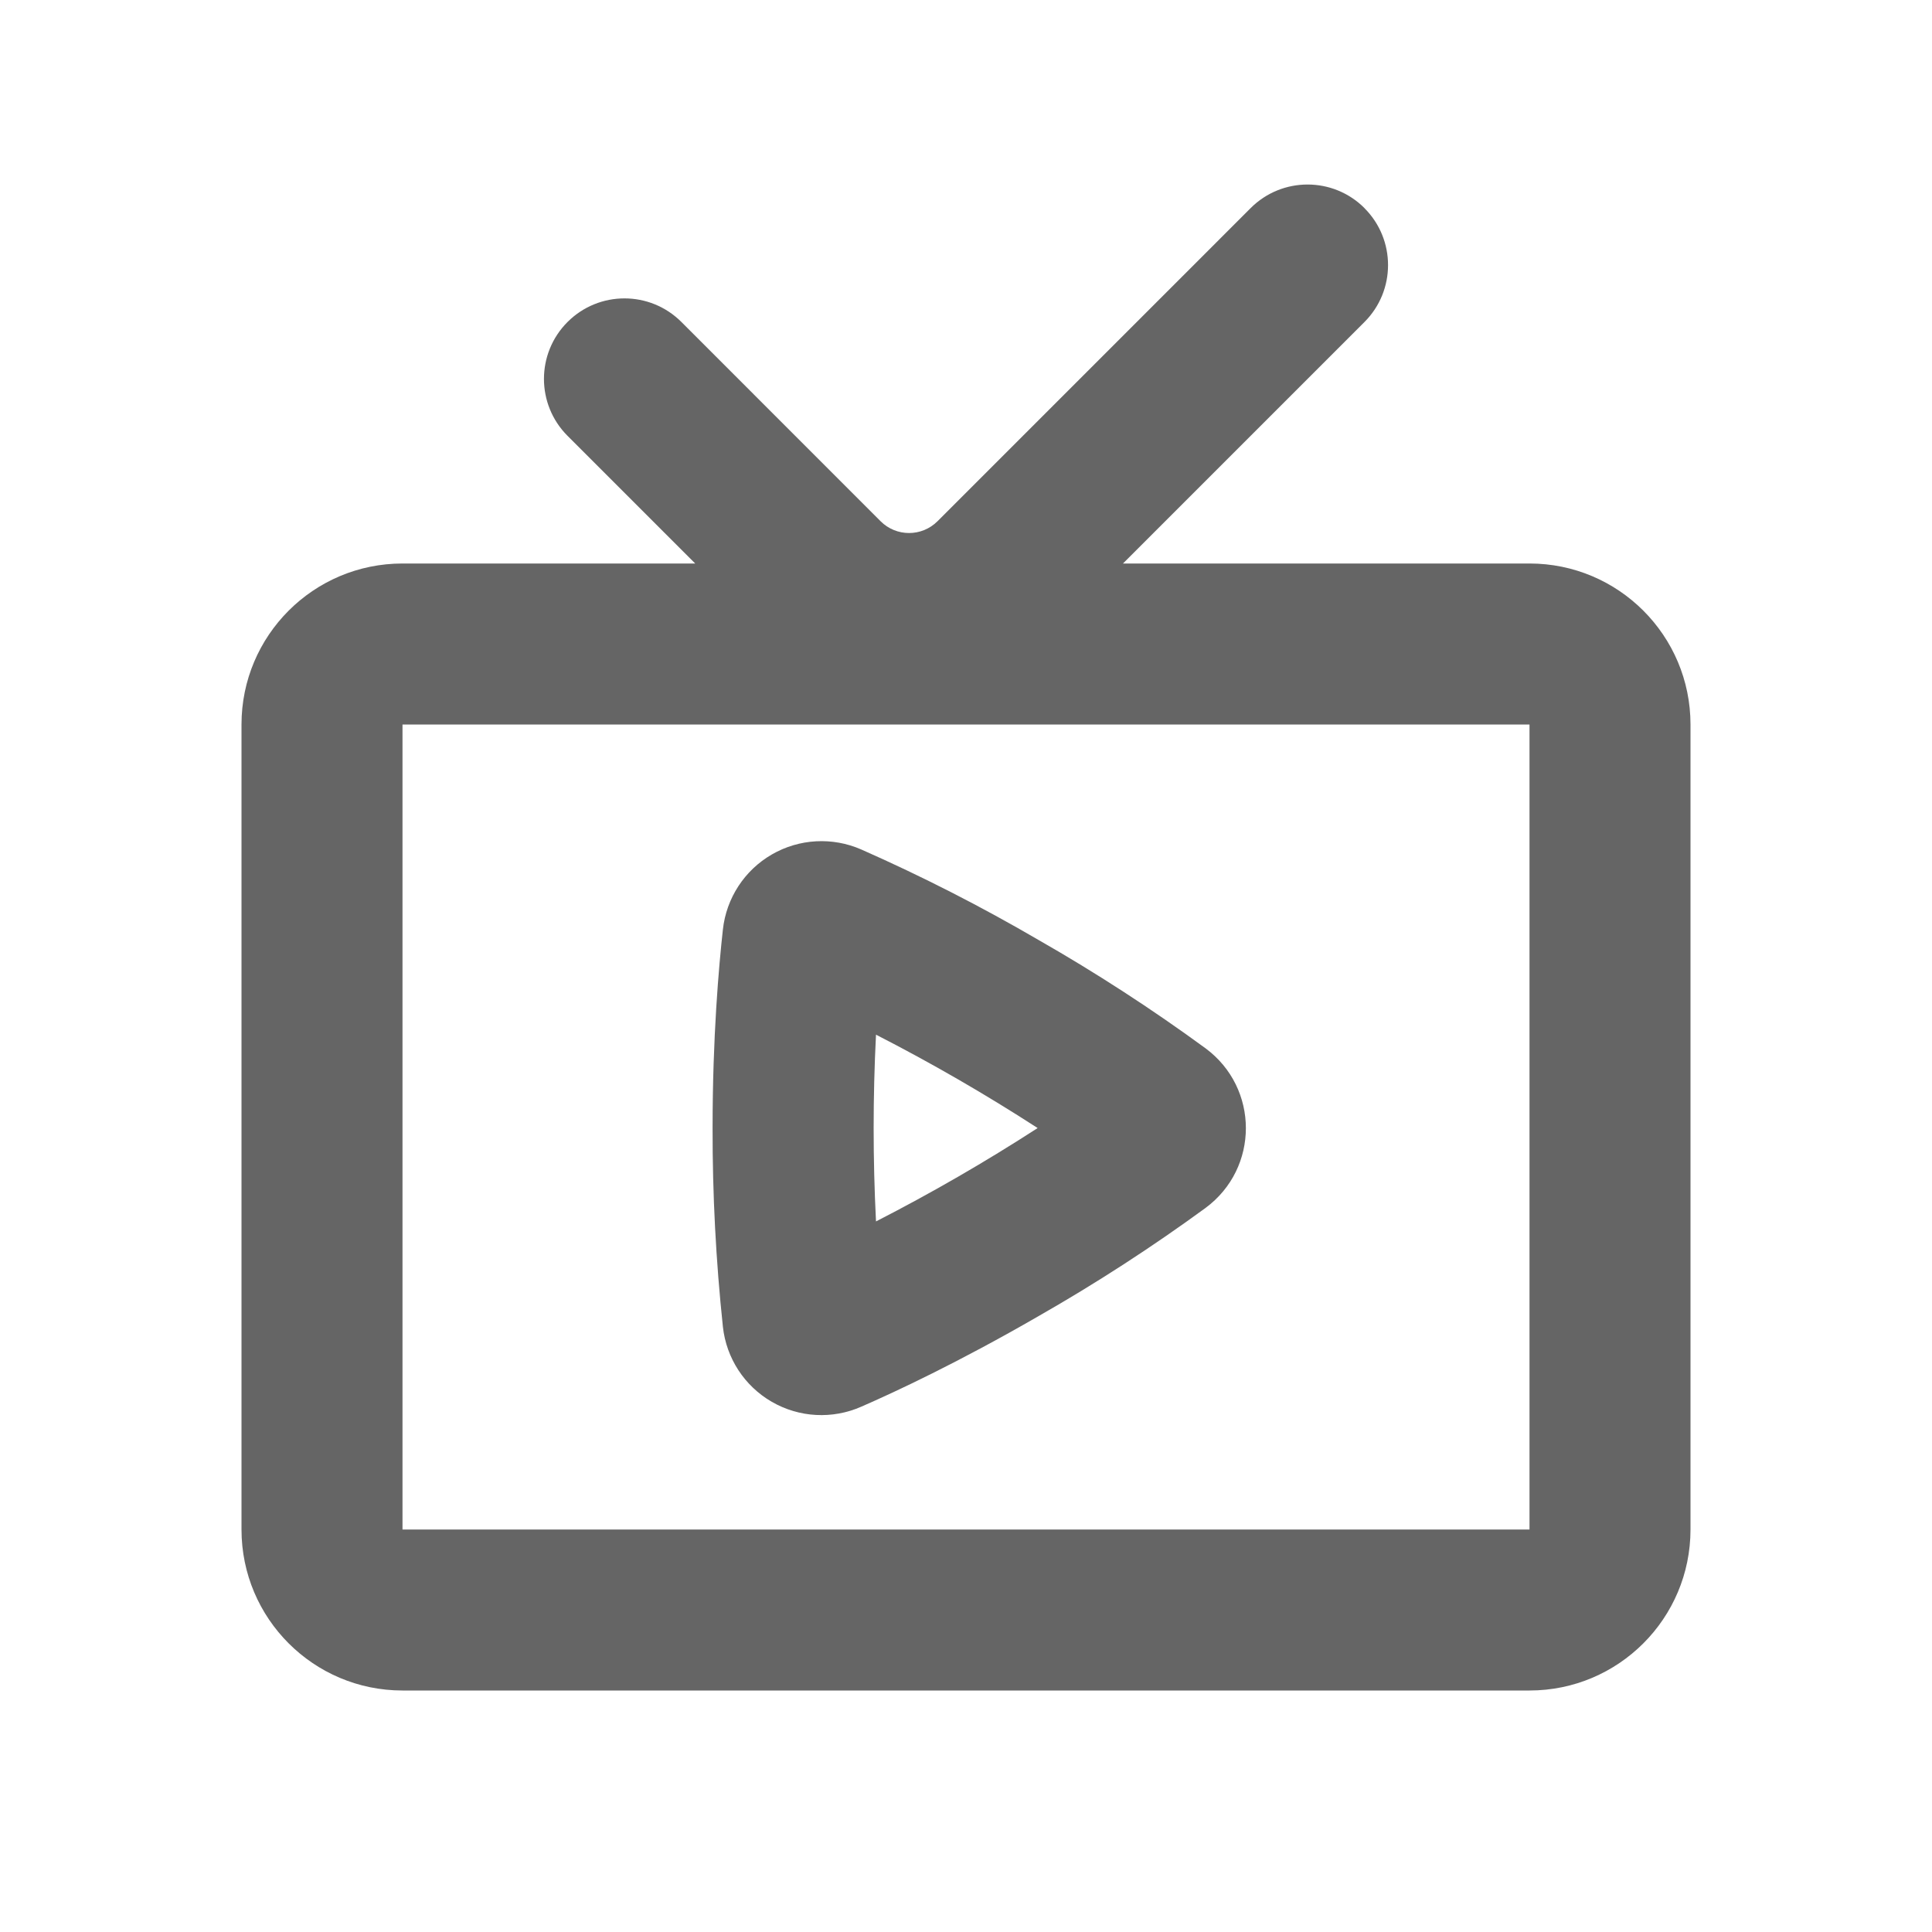
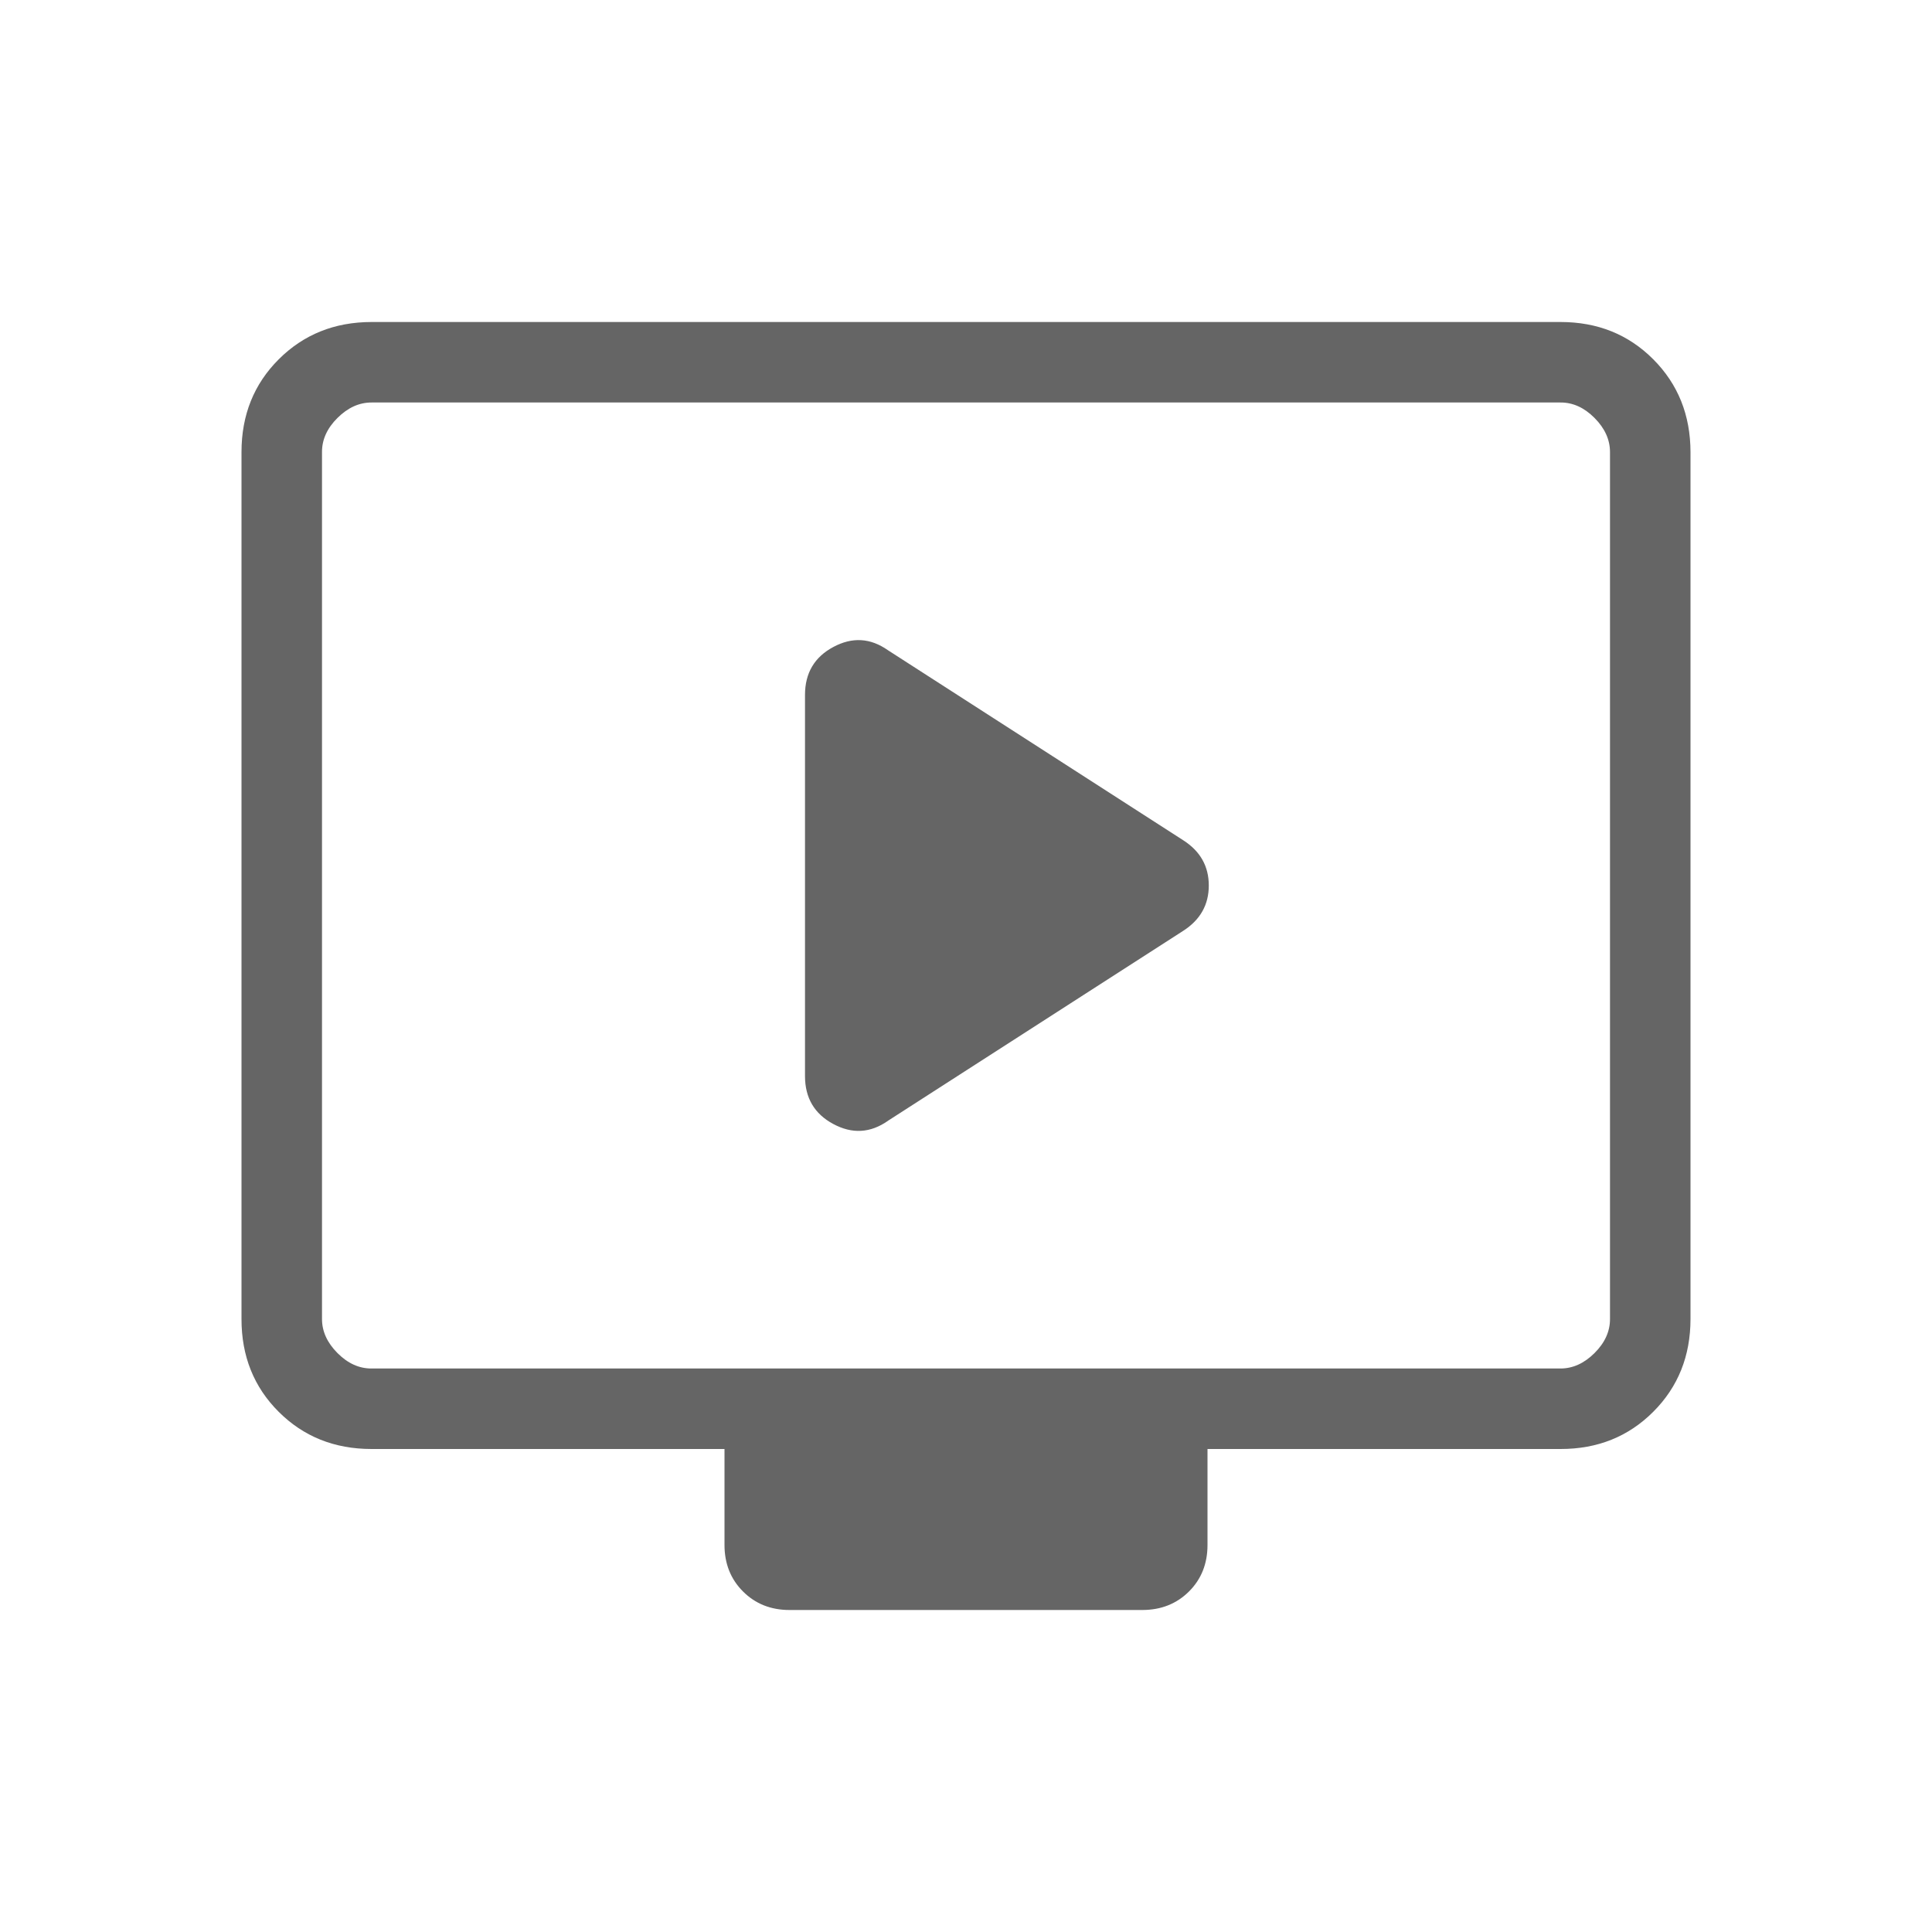
<svg xmlns="http://www.w3.org/2000/svg" width="24" height="24" viewBox="0 0 24 24">
-   <g fill="none" fill-rule="evenodd">
-     <path d="m12.594 23.258l-.012.002l-.071.035l-.02.004l-.014-.004l-.071-.036q-.016-.004-.024.006l-.004.01l-.017.428l.005.02l.01.013l.104.074l.015.004l.012-.004l.104-.074l.012-.016l.004-.017l-.017-.427q-.004-.016-.016-.018m.264-.113l-.014.002l-.184.093l-.01.01l-.003.011l.018.43l.005.012l.008.008l.201.092q.019.005.029-.008l.004-.014l-.034-.614q-.005-.019-.02-.022m-.715.002a.02.02 0 0 0-.027.006l-.006.014l-.034.614q.001.018.017.024l.015-.002l.201-.093l.01-.008l.003-.011l.018-.43l-.003-.012l-.01-.01z" />
-     <path fill="#656565" d="M16.95 2.586a1 1 0 0 1 0 1.414l-3 3H19a2 2 0 0 1 2 2v10a2 2 0 0 1-2 2H5a2 2 0 0 1-2-2V9a2 2 0 0 1 2-2h3.636L7.05 5.414A1 1 0 0 1 8.465 4l2.474 2.475a.5.5 0 0 0 .707 0l3.89-3.89a1 1 0 0 1 1.414 0M19 9H5v10h14zM8.98 11.547a1.232 1.232 0 0 1 1.72-.994a22 22 0 0 1 2.2 1.123a22 22 0 0 1 2.075 1.346c.668.494.67 1.489 0 1.984A22 22 0 0 1 12.9 16.35c-.997.576-1.785.943-2.2 1.124a1.23 1.23 0 0 1-1.72-.993a23 23 0 0 1-.128-2.467c0-1.14.078-2.014.128-2.467m1.902 1.306a23 23 0 0 0 0 2.32a23 23 0 0 0 2.008-1.16a23 23 0 0 0-2.008-1.16" />
-   </g>
+   <path fill="#656565" d="m11.03 13.923l3.67-2.361q.316-.204.316-.562t-.316-.561l-3.67-2.362q-.326-.229-.678-.04q-.352.188-.352.596v4.734q0 .408.352.596q.352.189.679-.04M4.615 18q-.69 0-1.153-.462T3 16.384V5.616q0-.691.463-1.153T4.615 4h14.77q.69 0 1.152.463T21 5.616v10.769q0 .69-.463 1.153T19.385 18H15v1.192q0 .349-.23.578t-.578.23H9.808q-.348 0-.578-.23T9 19.192V18zm0-1h14.77q.23 0 .423-.192t.192-.424V5.616q0-.231-.192-.424T19.385 5H4.615q-.23 0-.423.192T4 5.616v10.769q0 .23.192.423t.423.192M4 17V5z" />
</svg>
